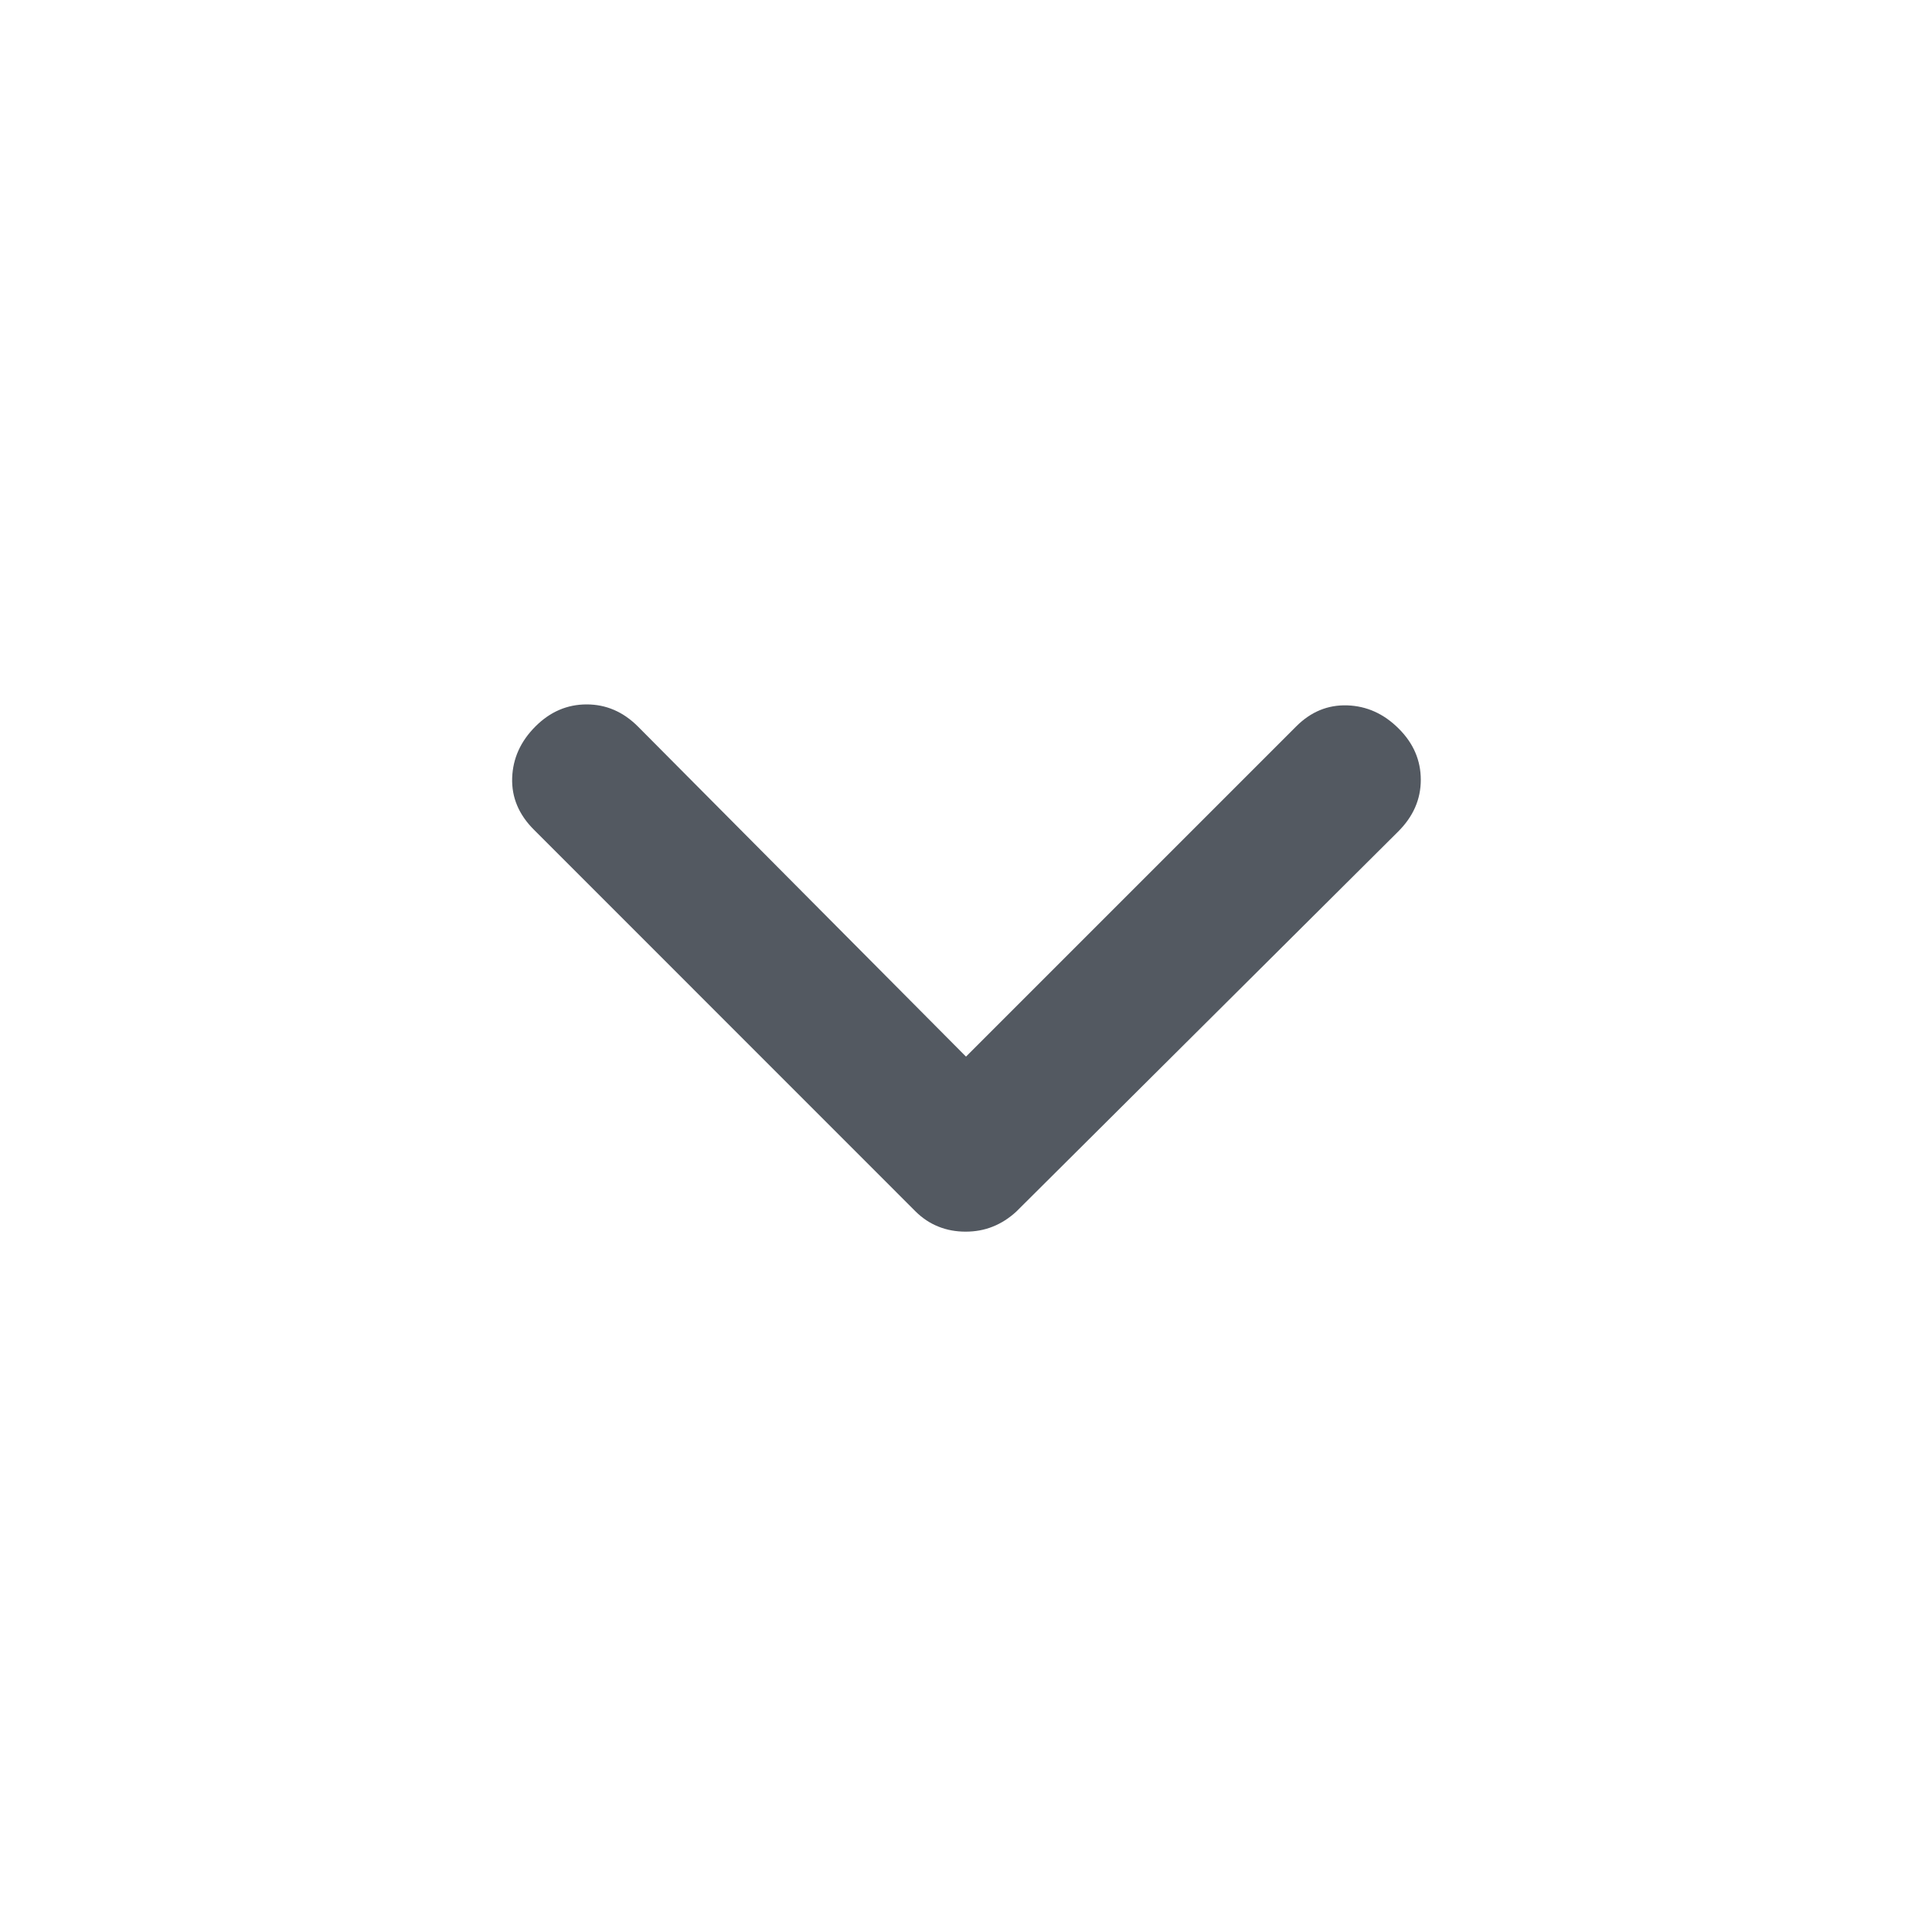
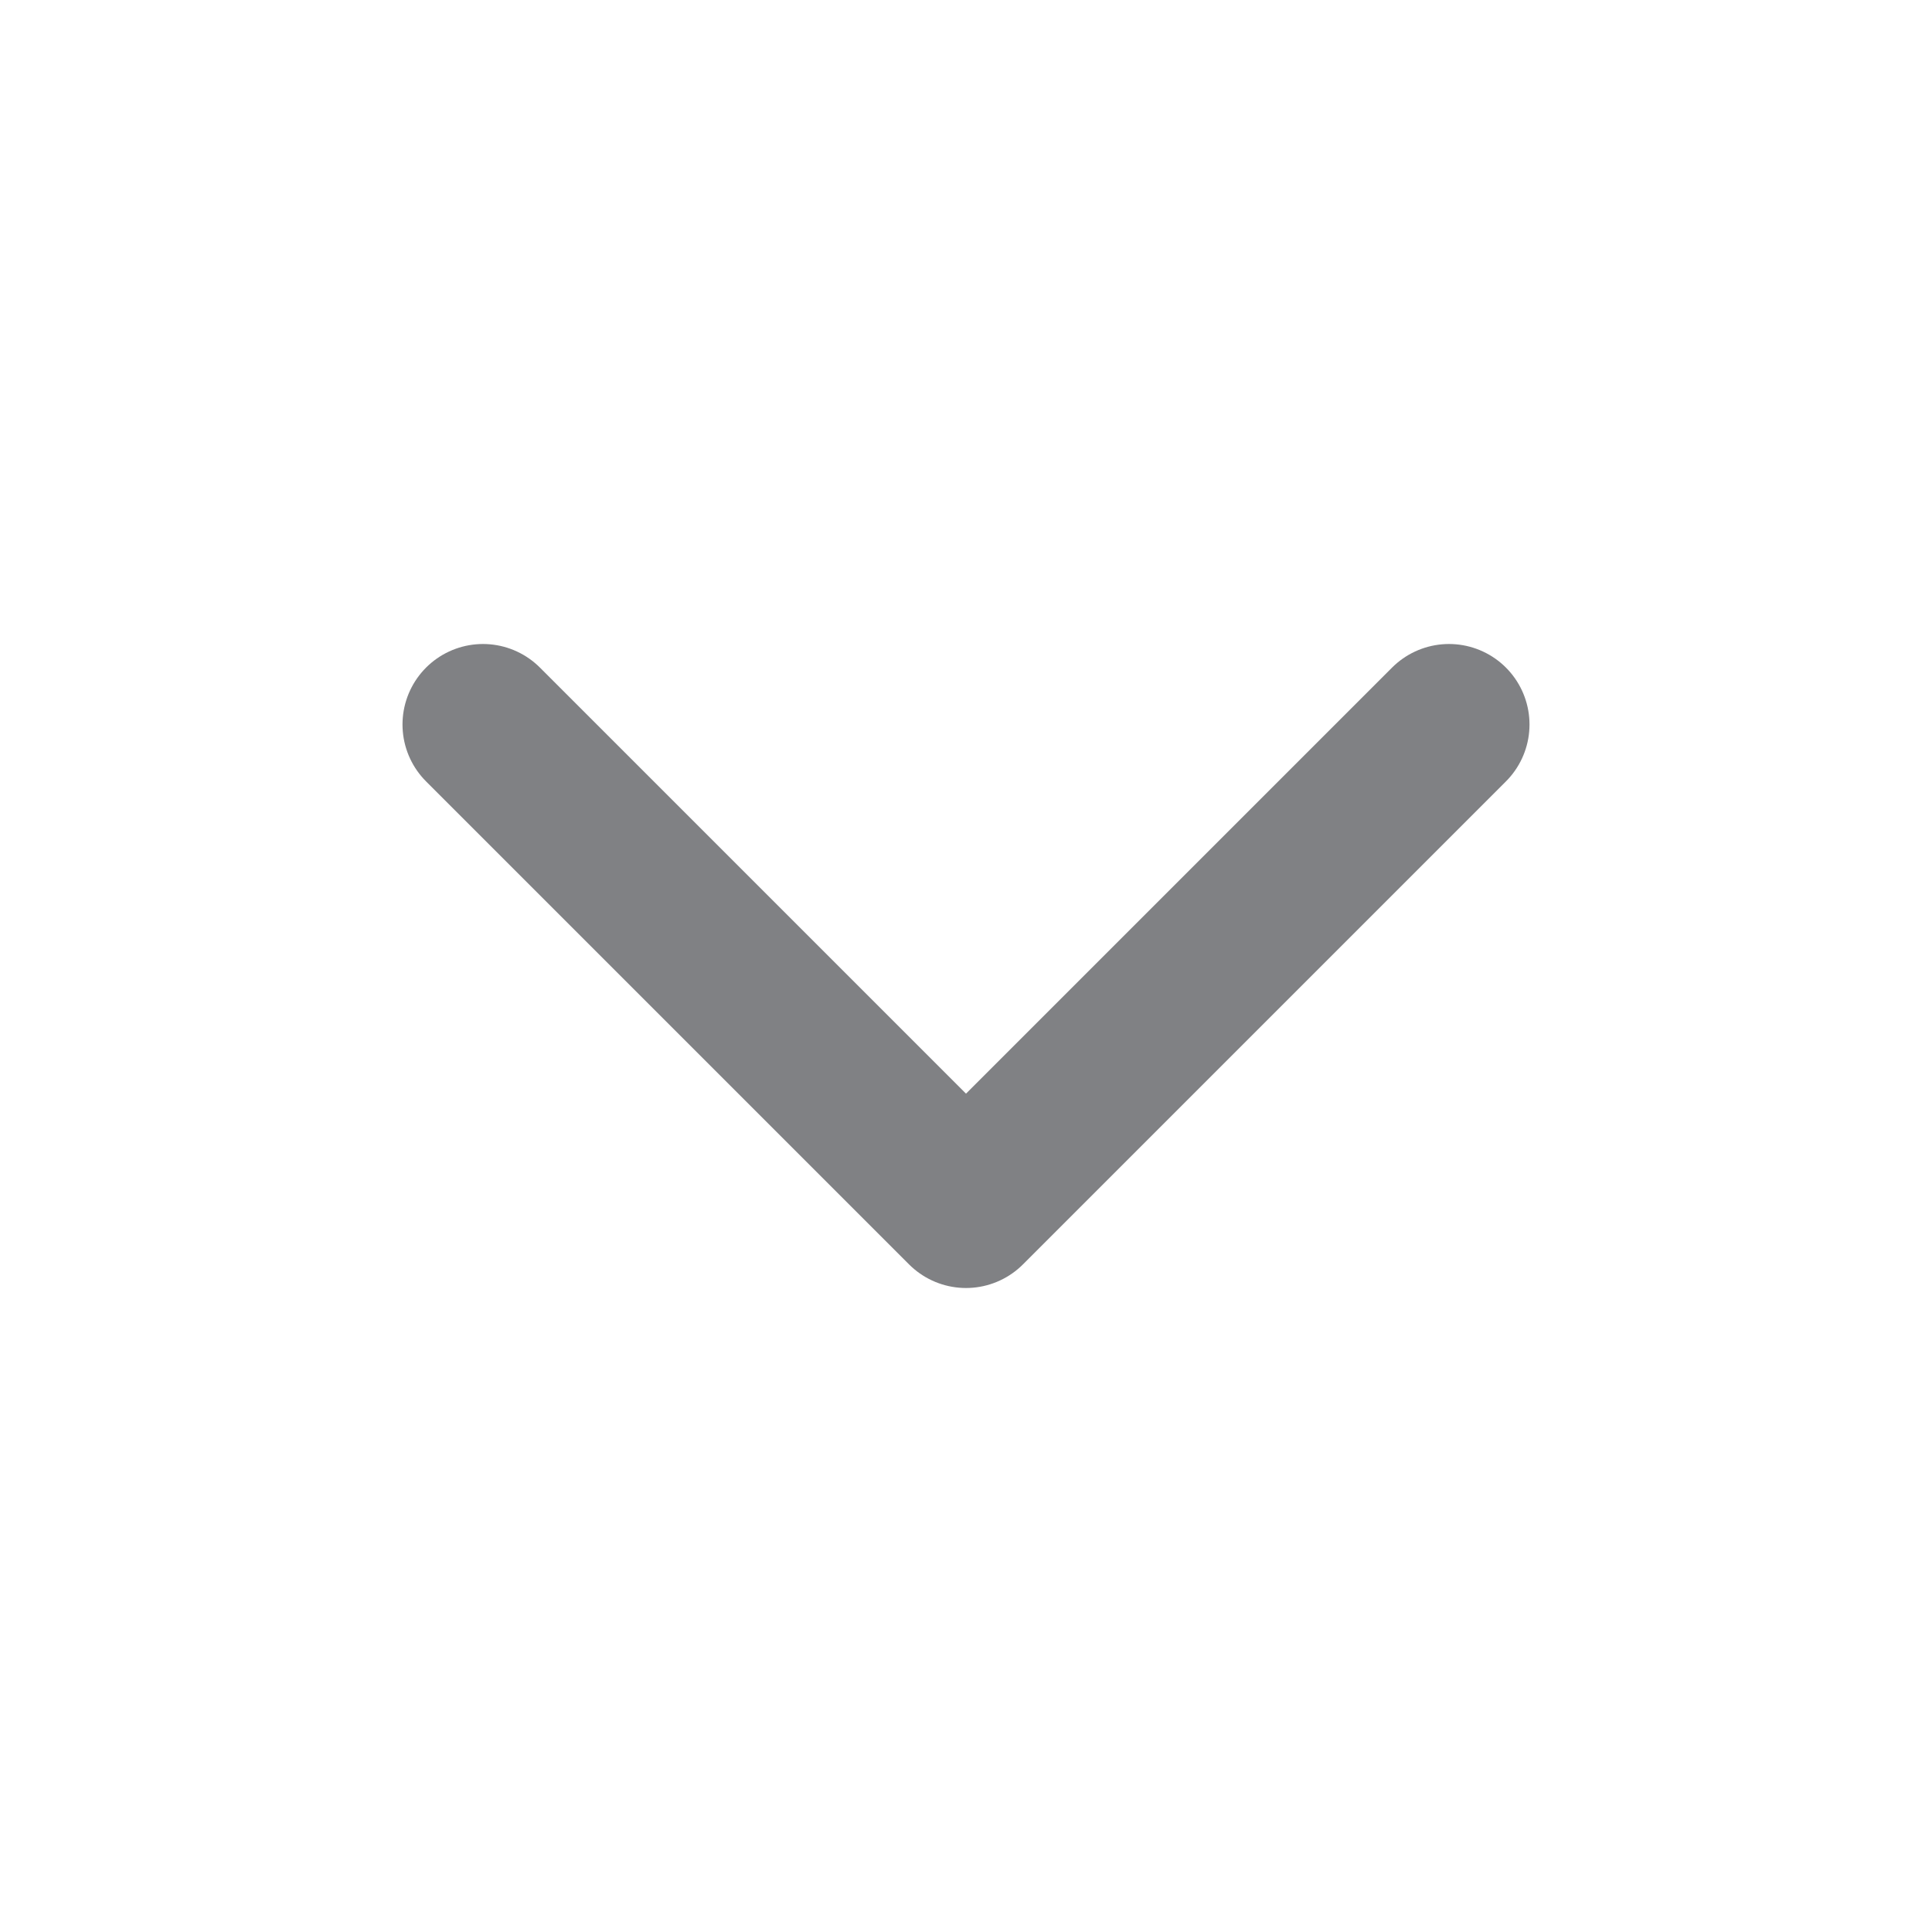
- <svg xmlns="http://www.w3.org/2000/svg" width="20" height="20" viewBox="0 0 20 20" fill="none">
-   <path d="M9.996 12.75C9.896 12.75 9.802 12.733 9.715 12.698C9.627 12.663 9.549 12.611 9.479 12.542L5.528 8.59C5.37 8.433 5.295 8.253 5.302 8.052C5.309 7.851 5.389 7.674 5.542 7.521C5.694 7.368 5.872 7.292 6.073 7.292C6.274 7.292 6.451 7.368 6.604 7.521L10 10.938L13.417 7.521C13.569 7.368 13.746 7.295 13.948 7.302C14.149 7.309 14.326 7.389 14.479 7.542C14.632 7.694 14.708 7.871 14.708 8.073C14.708 8.274 14.63 8.453 14.472 8.61L10.521 12.542C10.446 12.611 10.365 12.663 10.277 12.698C10.19 12.733 10.096 12.75 9.996 12.75Z" fill="#535961" />
+ <svg xmlns="http://www.w3.org/2000/svg" width="22" height="22" viewBox="0 0 48 48">
+   <path fill="none" stroke="#808184" stroke-linecap="round" stroke-linejoin="round" stroke-width="4" d="M36 18L24 30L12 18" />
</svg>
